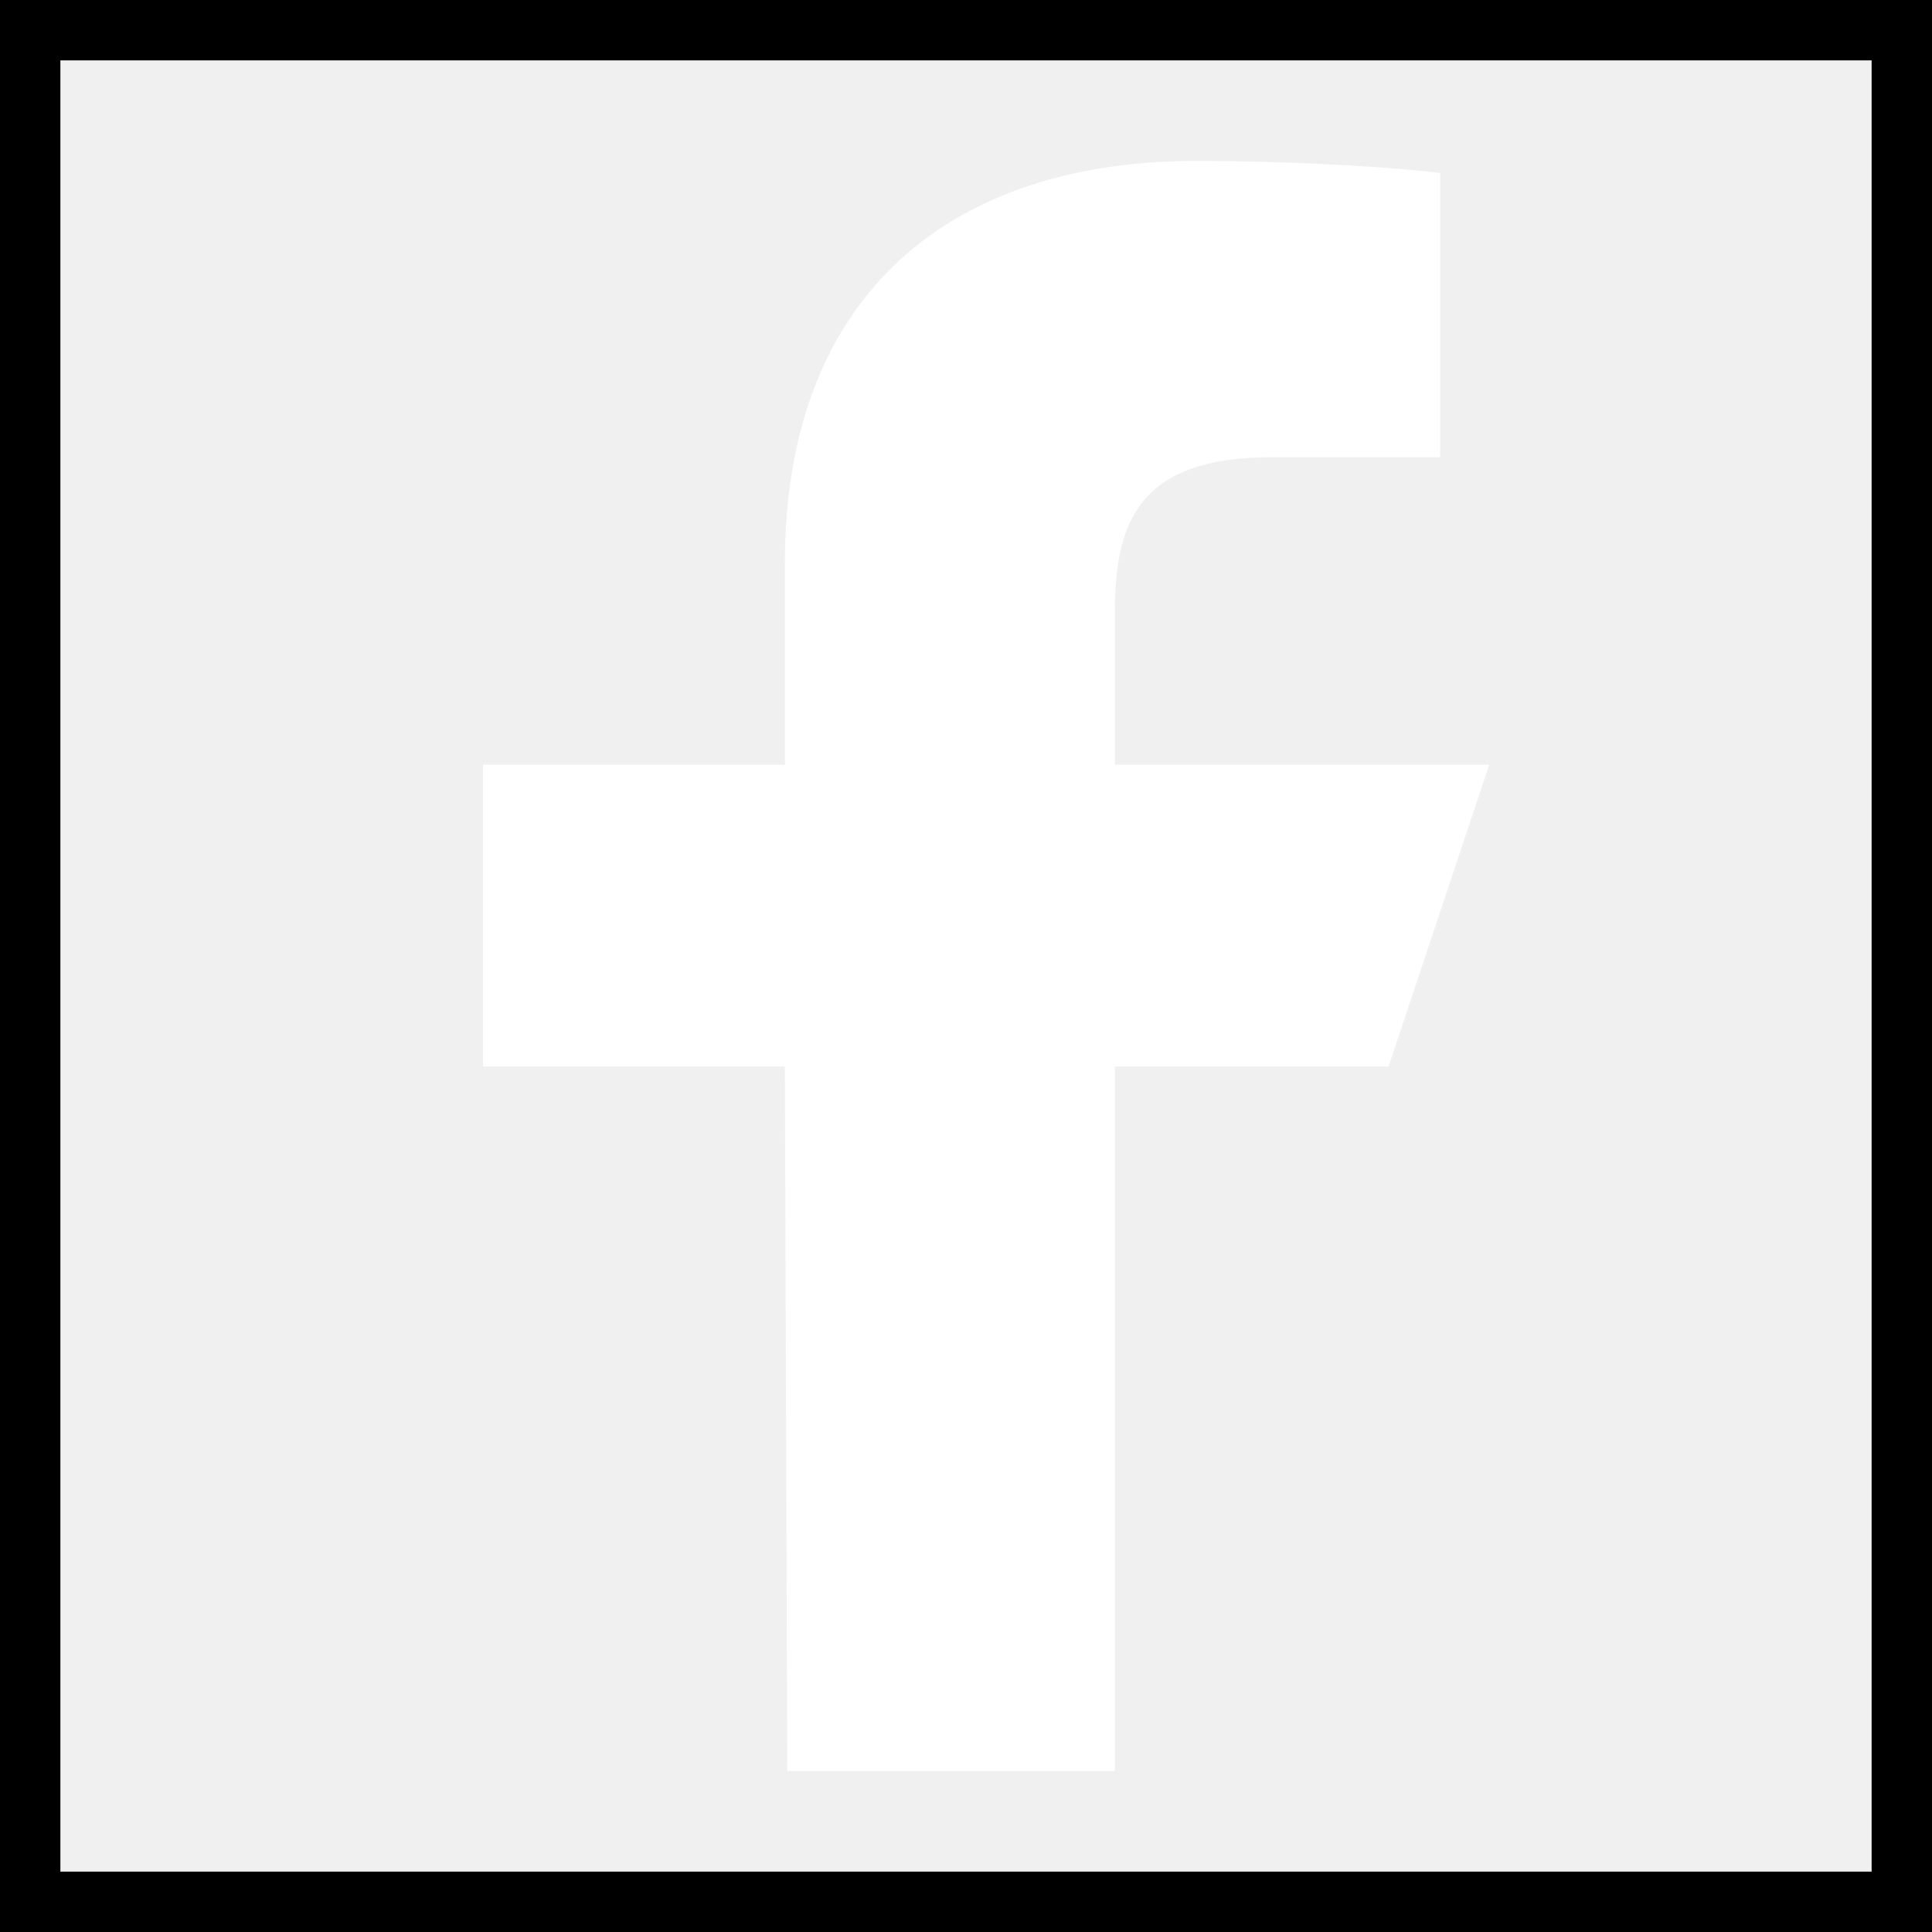
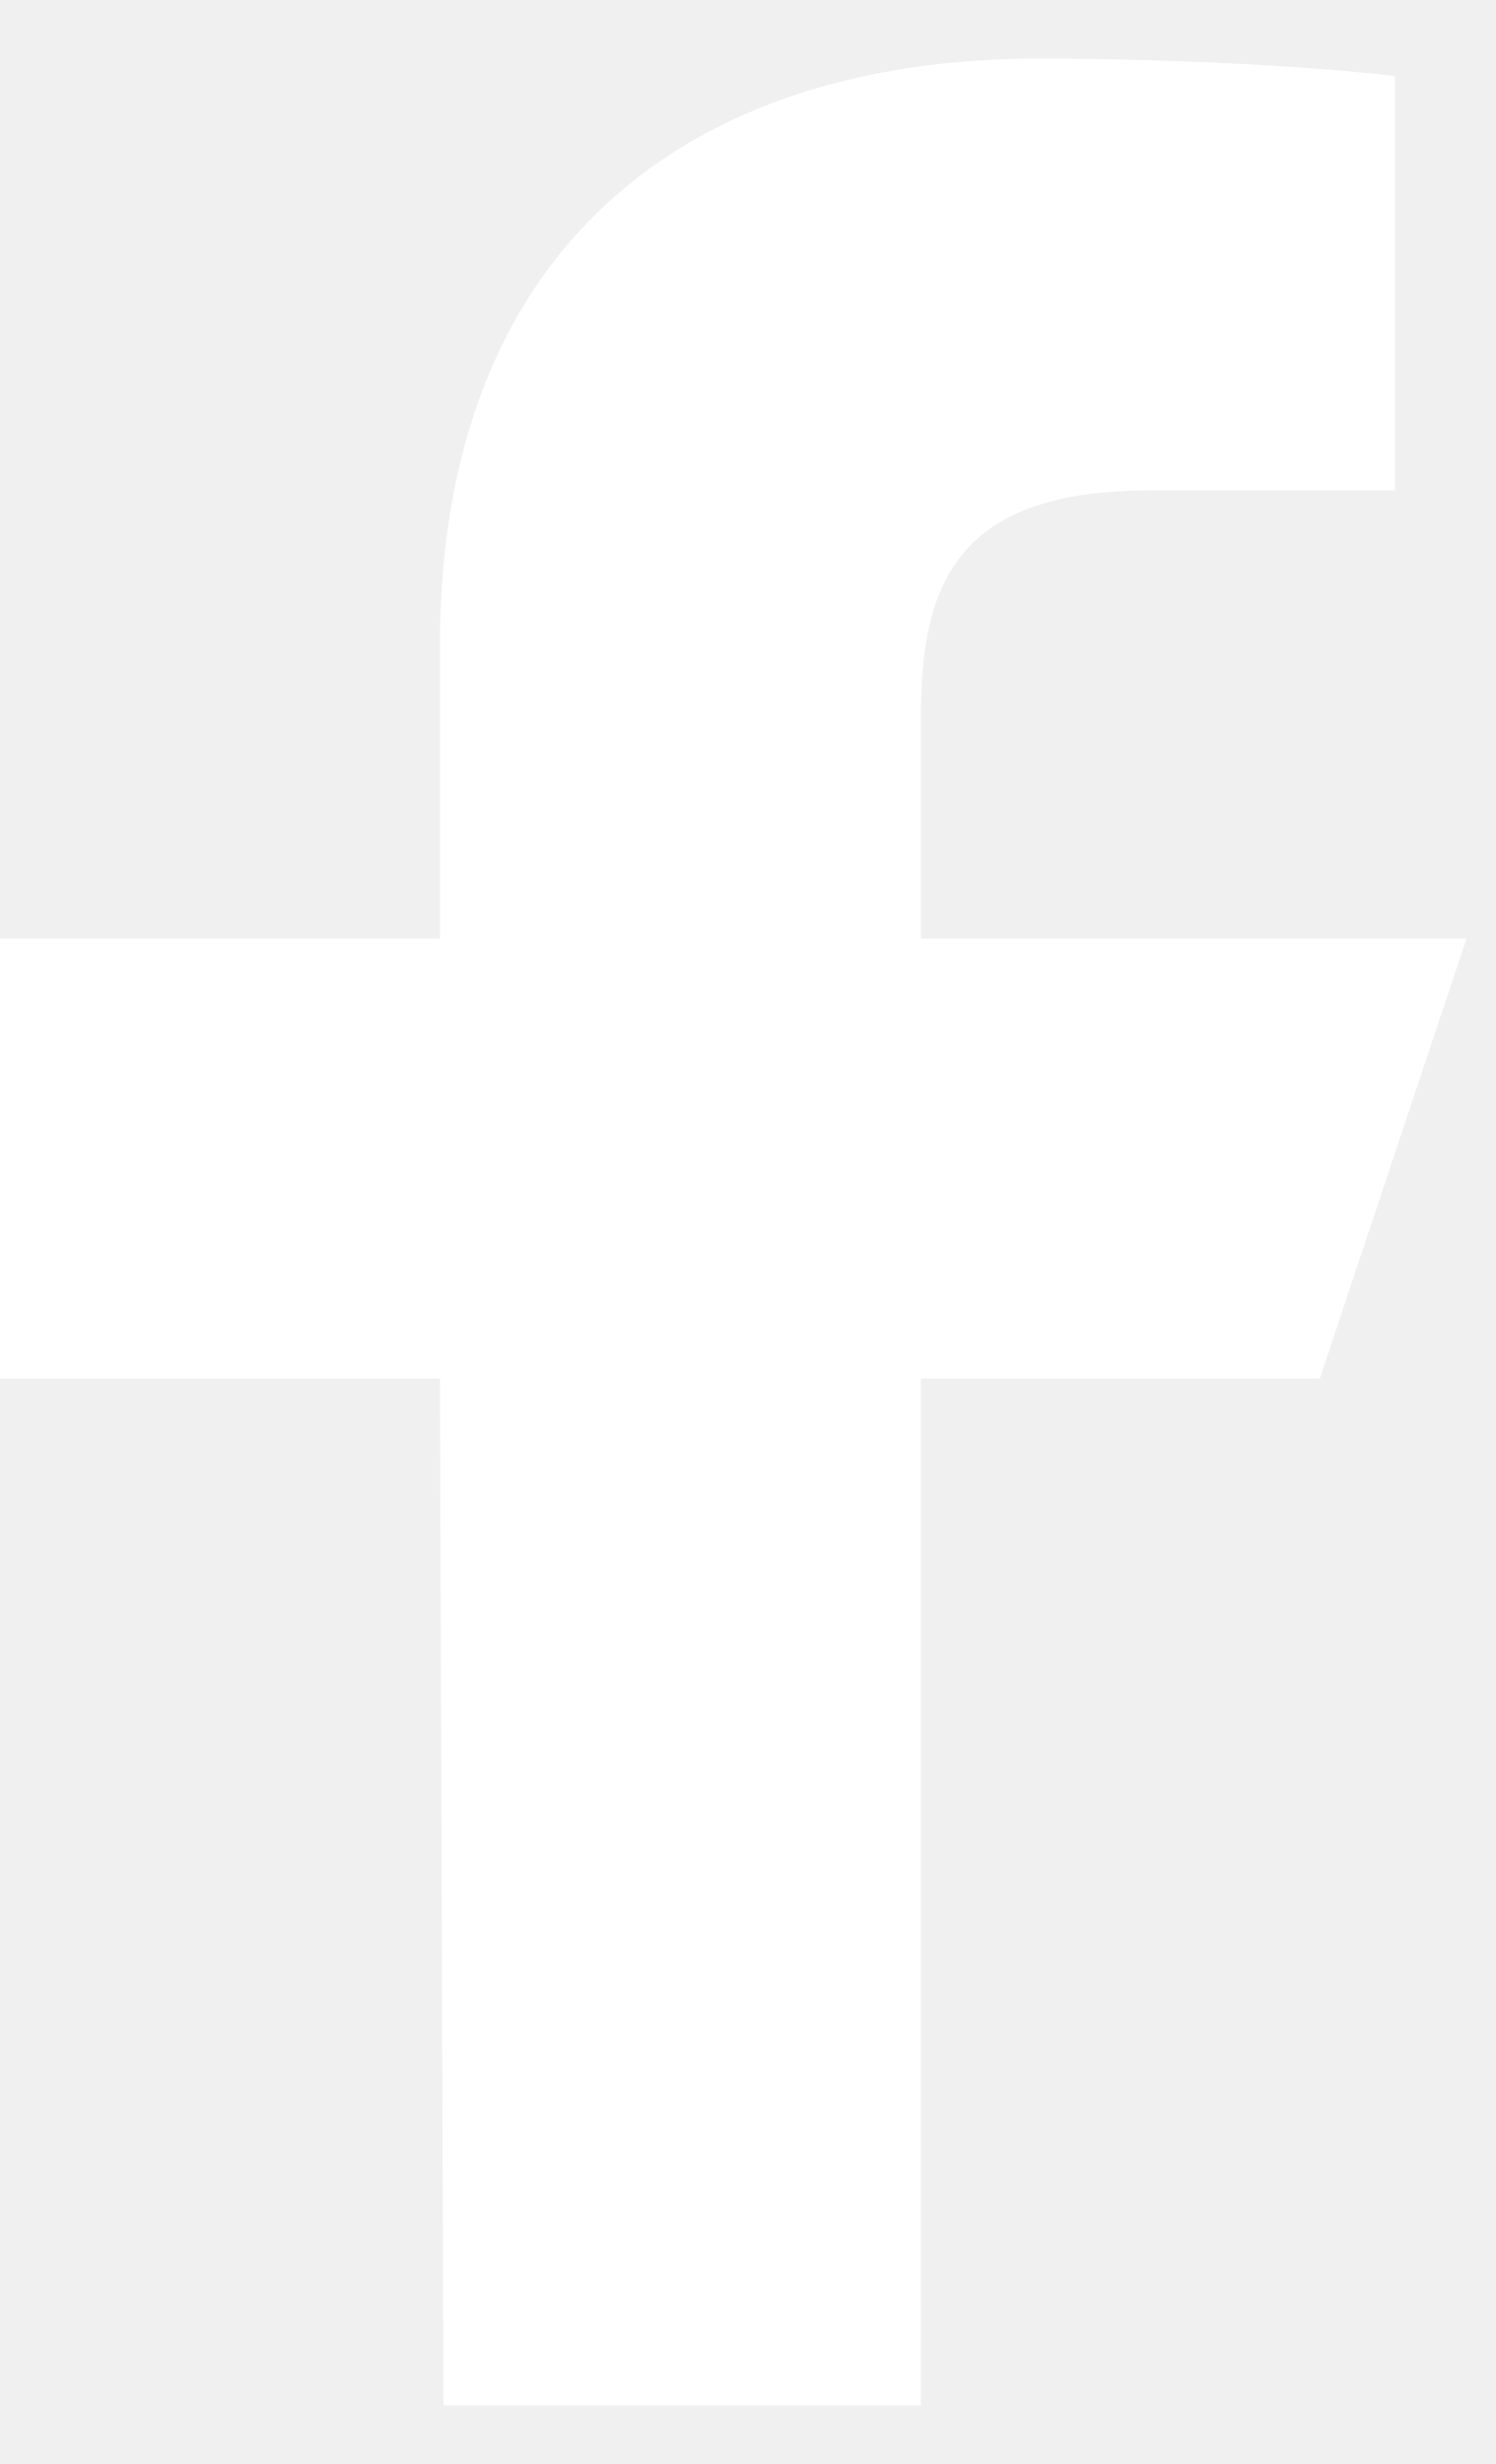
- <svg xmlns="http://www.w3.org/2000/svg" width="32" height="32" viewBox="0 0 32 32" fill="none">
-   <path d="M13.04 29.333L13 17.666H8V12.666H13V9.333C13 4.84 15.787 2.666 19.8 2.666C21.72 2.666 23.373 2.799 23.853 2.866V7.573H21.066C18.893 7.573 18.466 8.613 18.466 10.133V12.666H24.666L22.999 17.666H18.466V29.333H13.039H13.04Z" fill="white" />
-   <rect x="0.5" y="0.5" width="31" height="31" stroke="black" />
+ <svg xmlns="http://www.w3.org/2000/svg" width="17" height="28" viewBox="0 0 17 28" fill="none">
+   <path d="M5.04 27.333L5 15.666H0V10.666H5V7.333C5 2.84 7.787 0.666 11.8 0.666C13.72 0.666 15.373 0.799 15.853 0.866V5.573H13.066C10.893 5.573 10.466 6.613 10.466 8.133V10.666H16.666L14.999 15.666H10.466V27.333H5.039H5.04Z" fill="white" />
</svg>
